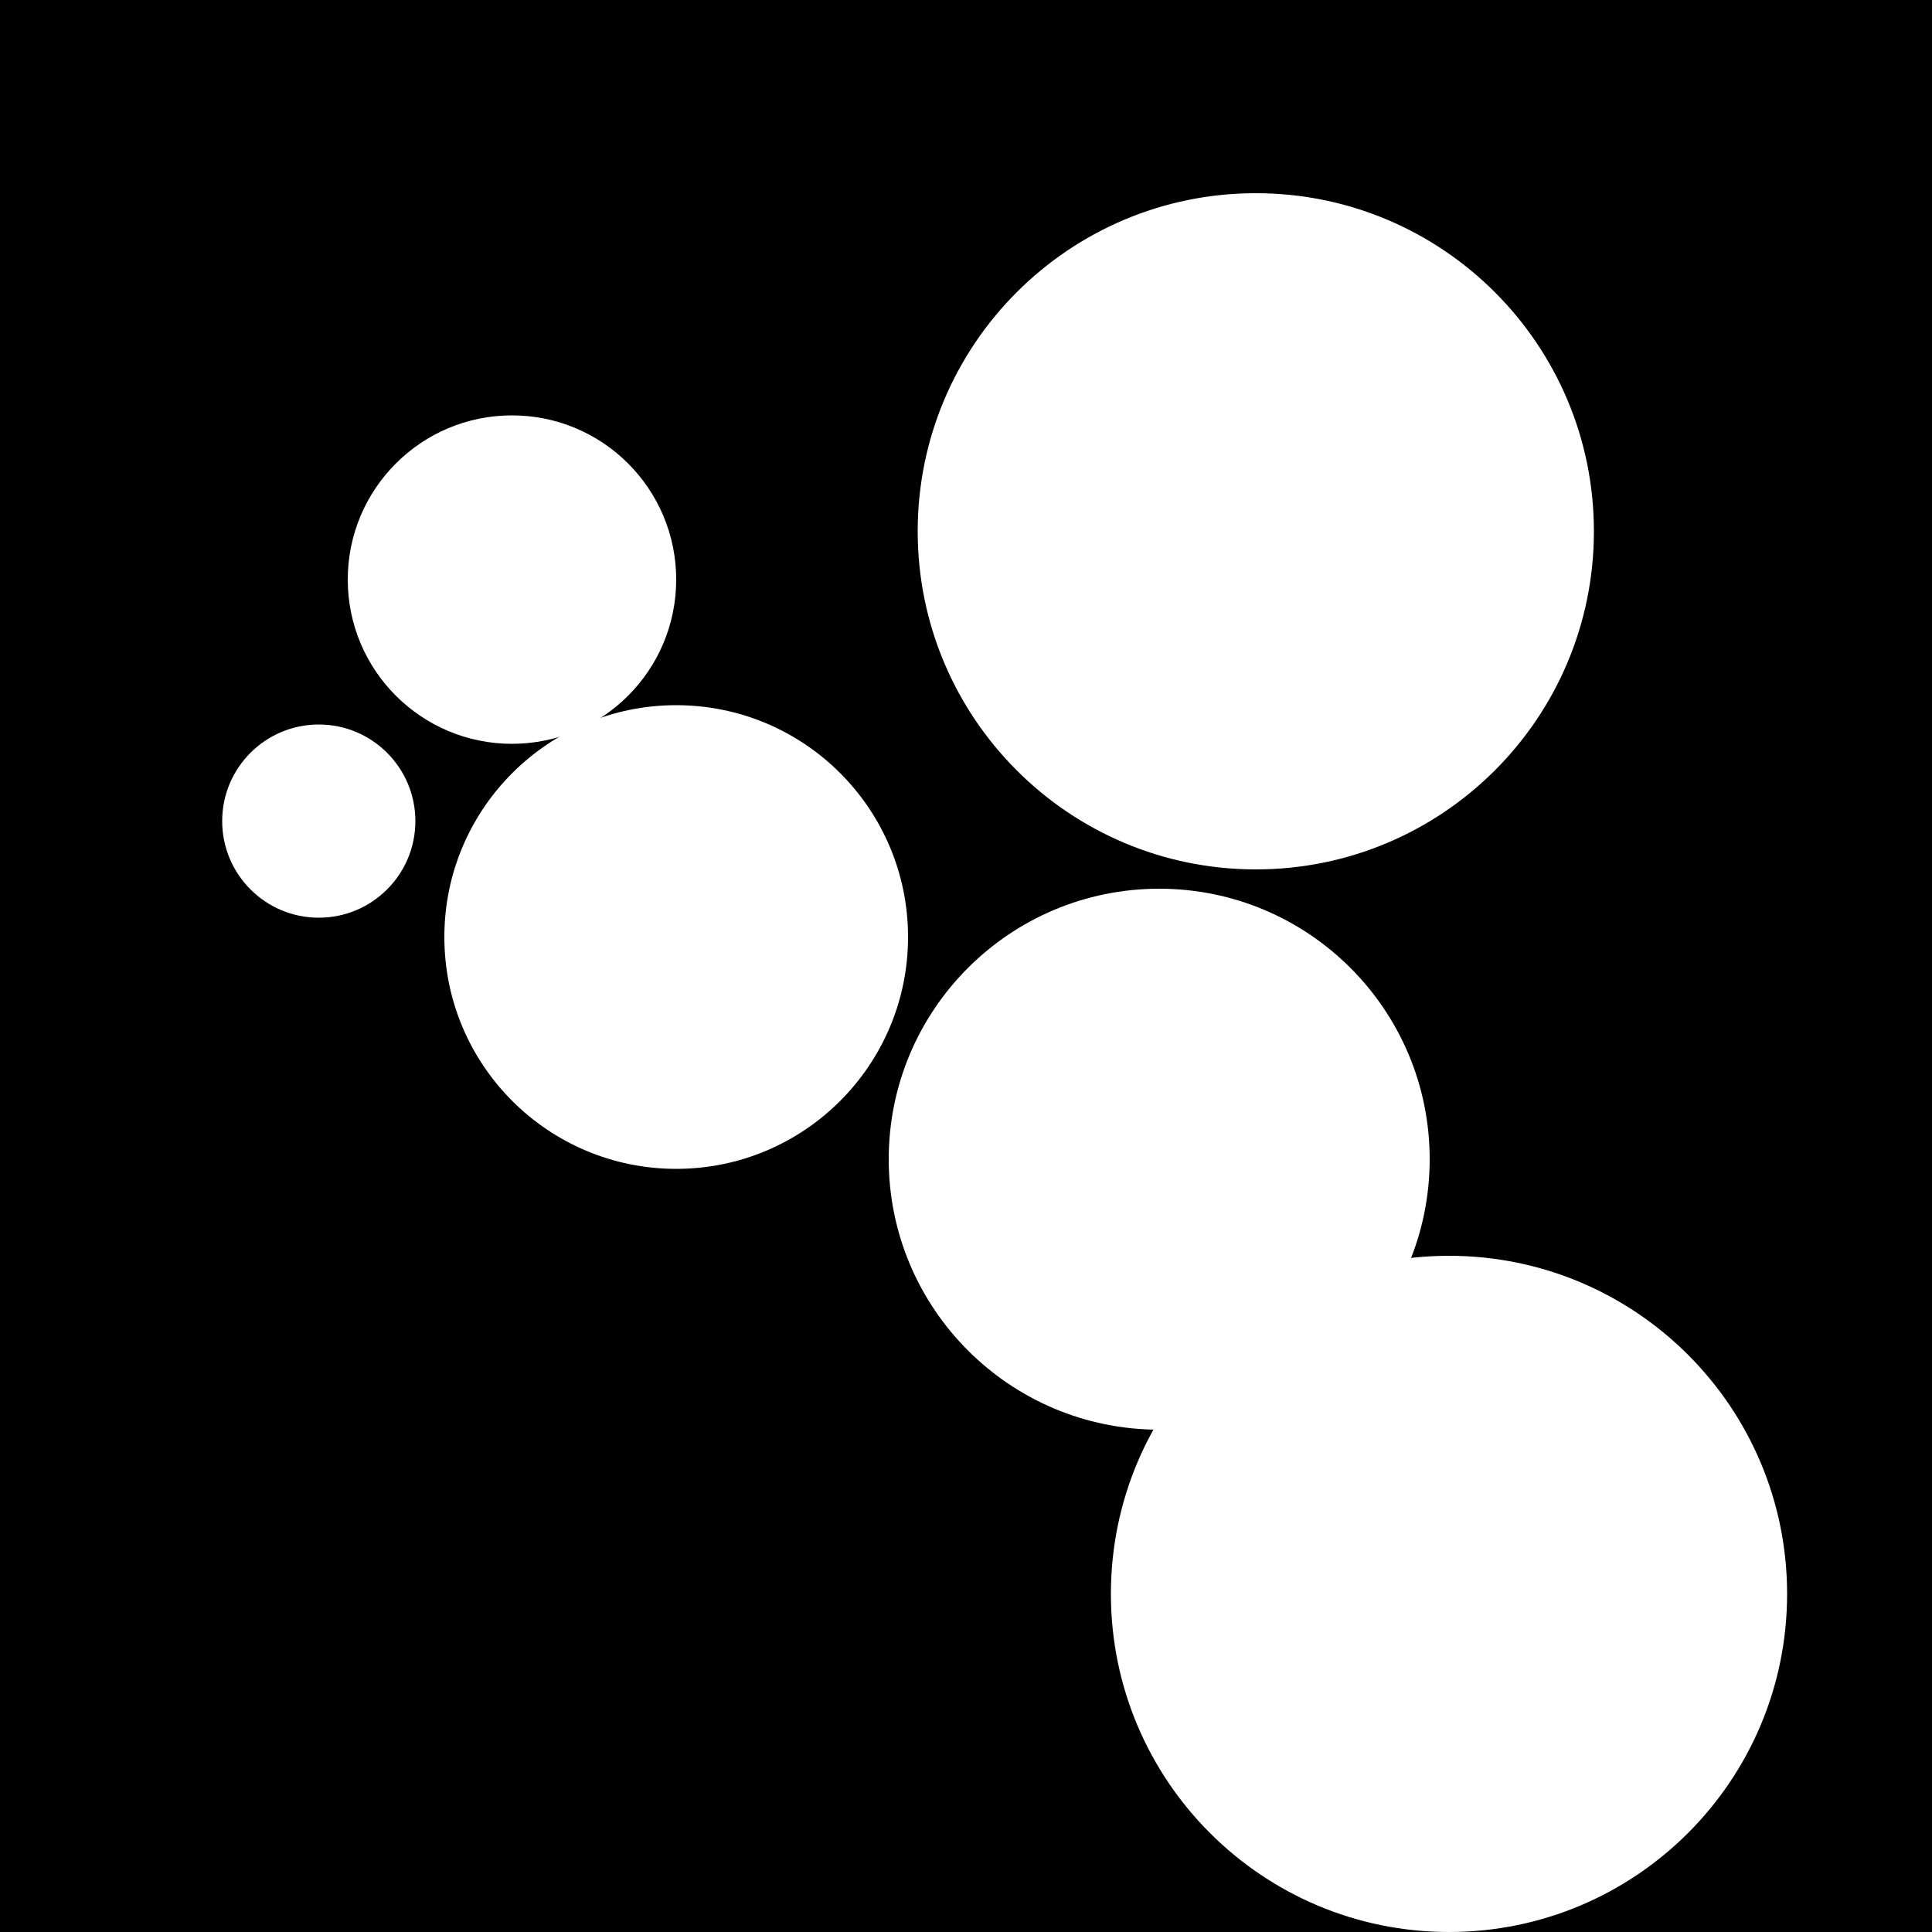
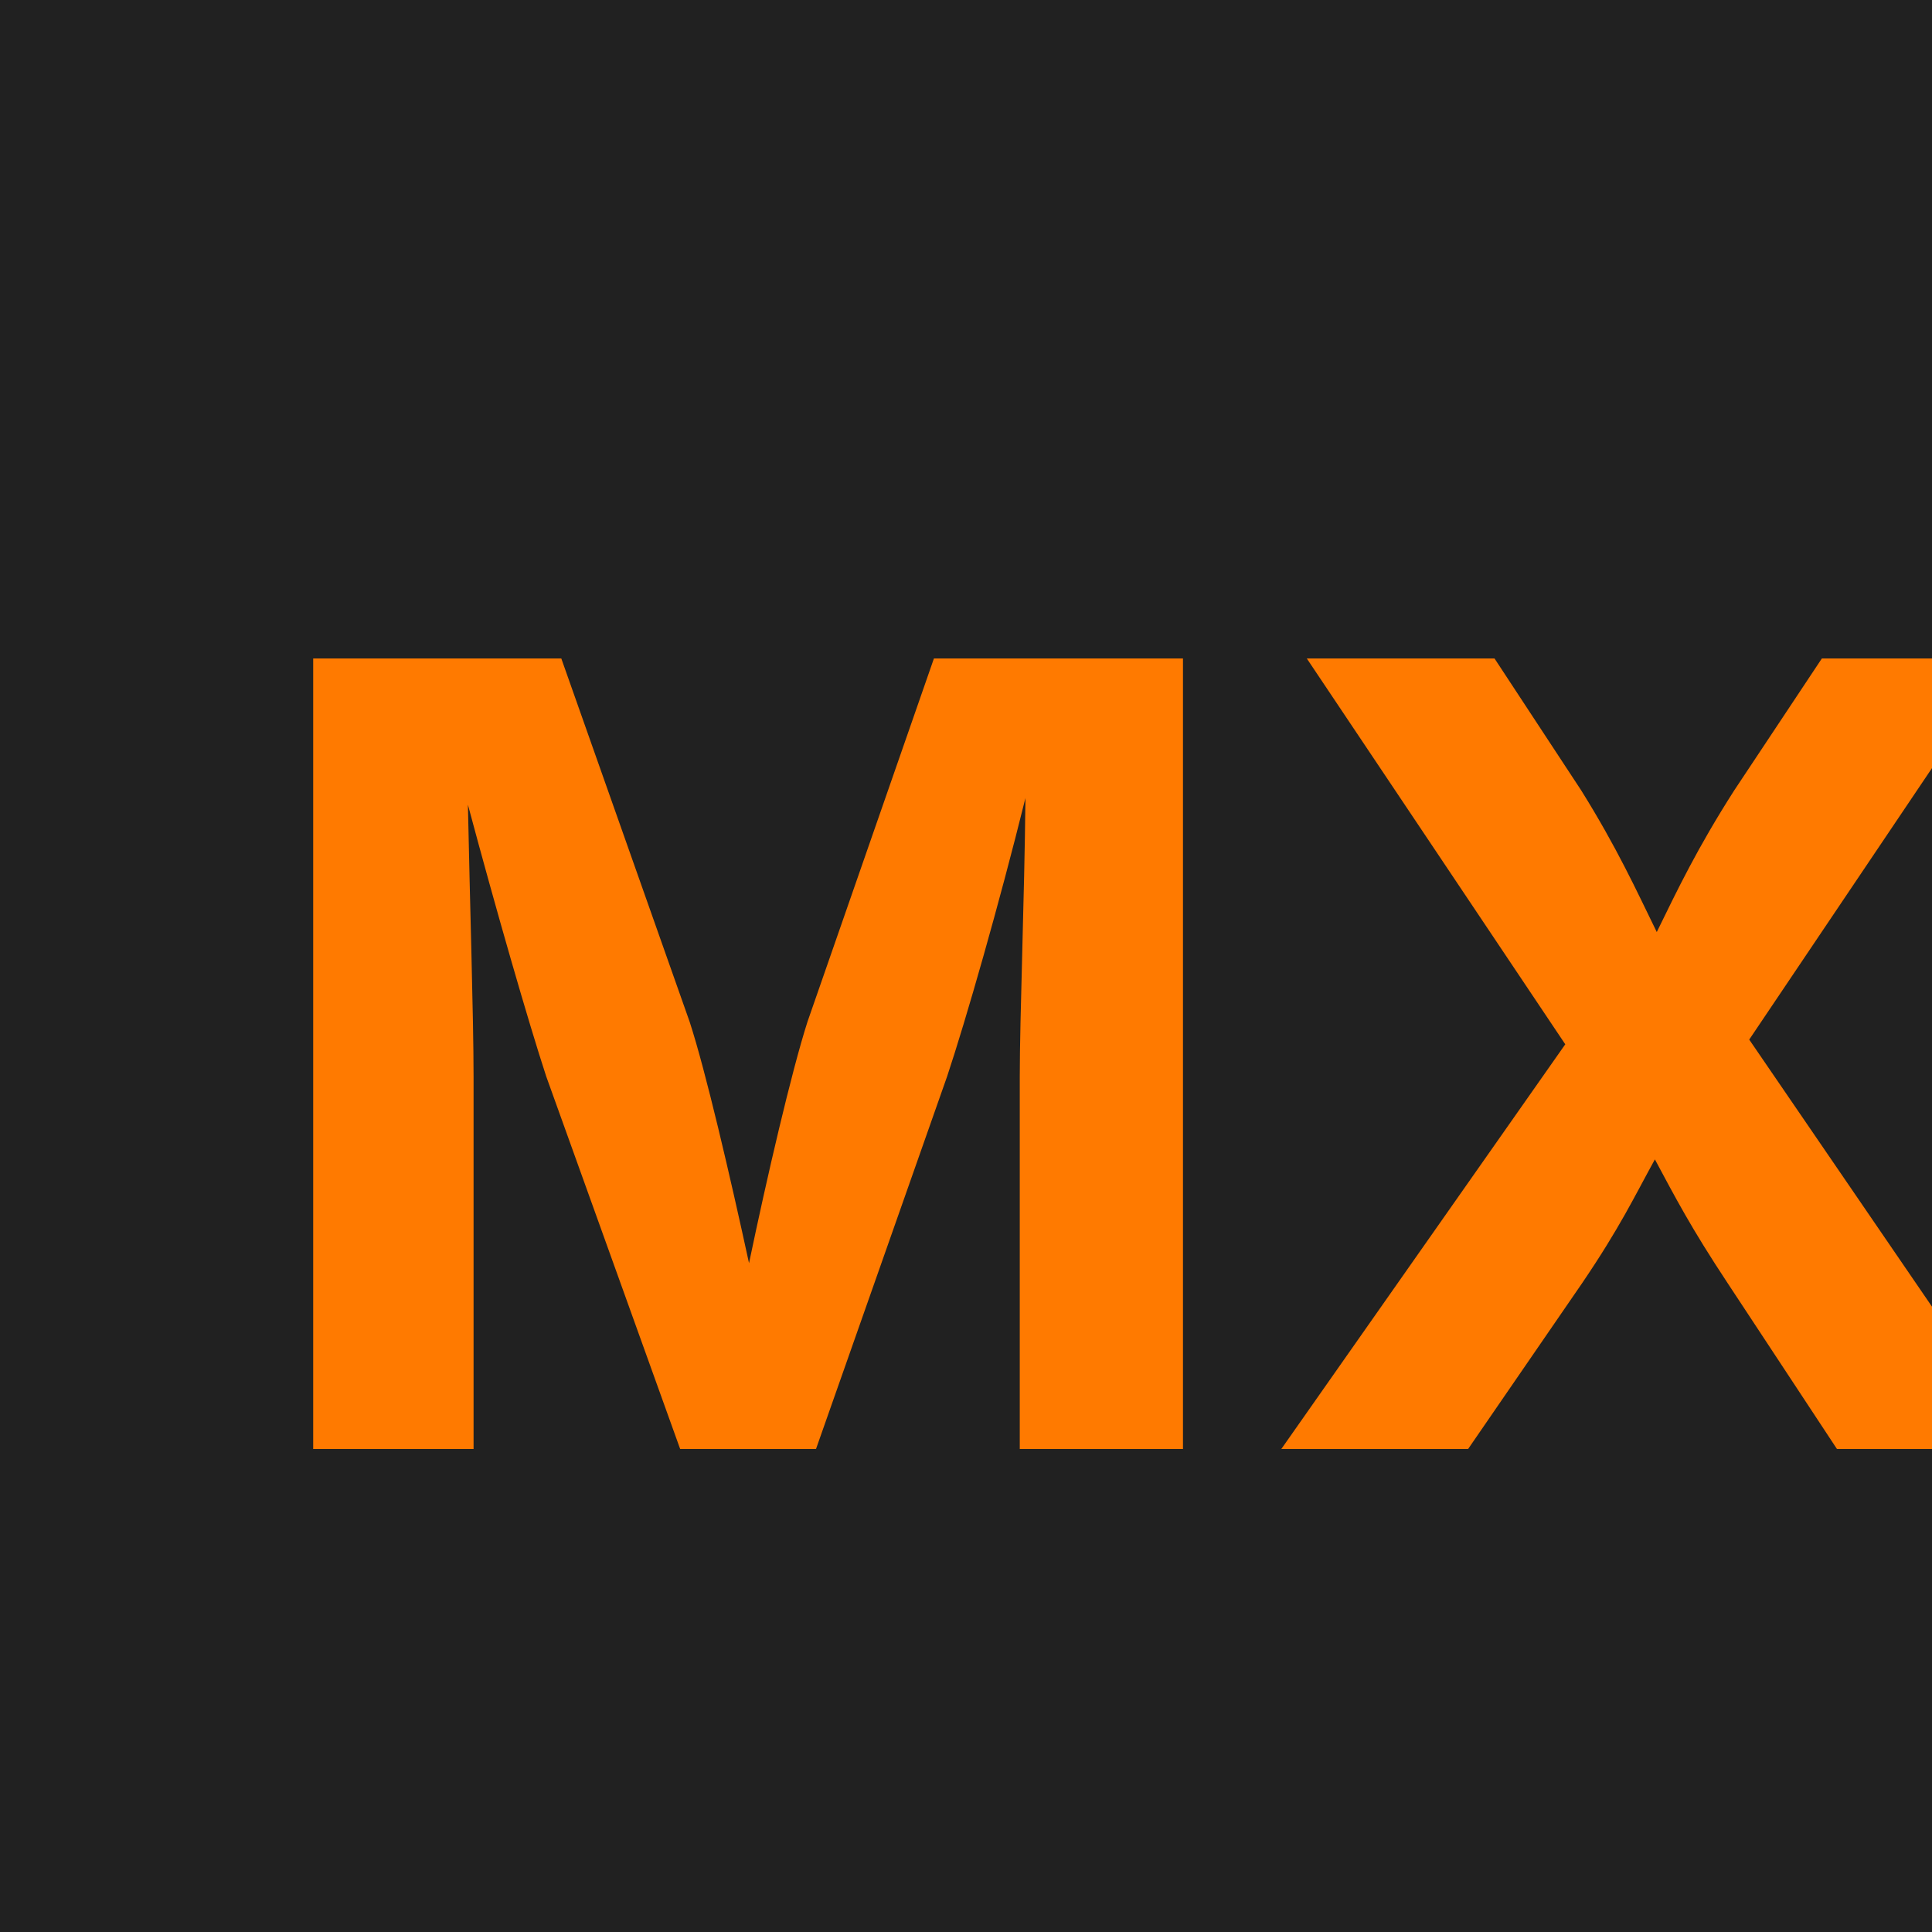
- <svg xmlns="http://www.w3.org/2000/svg" width="200" height="200" viewBox="0 0 200 200">
-   <rect width="200" height="200" fill="#000000" />
-   <g transform="translate(20, 35)">
-     <circle cx="33" cy="25" r="17" fill="#FFFFFF" />
-     <circle cx="13" cy="50" r="10" fill="#FFFFFF" />
-     <circle cx="50" cy="62" r="24" fill="#FFFFFF" />
-     <circle cx="110" cy="20" r="35" fill="#FFFFFF" />
-     <circle cx="100" cy="85" r="28" fill="#FFFFFF" />
-     <circle cx="130" cy="130" r="35" fill="#FFFFFF" />
-   </g>
+ <svg xmlns="http://www.w3.org/2000/svg" viewBox="0 0 32 32" fill="none">
+   <rect width="32" height="32" fill="#212121" />
+   <text x="4" y="24" font-family="Inter, system-ui, sans-serif" font-size="18" font-weight="700" fill="#FF7A00">MX</text>
</svg>
